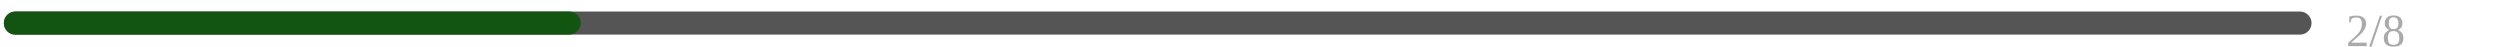
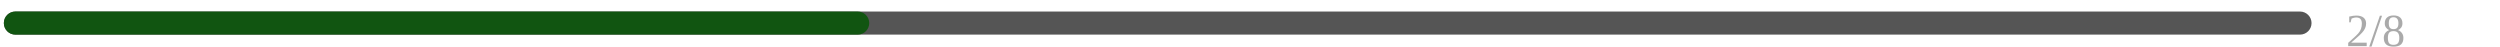
<svg xmlns="http://www.w3.org/2000/svg" width="650" height="12">
  <rect width="600" height="6" x="1" y="3" rx="3" ry="3" fill="#555" />
  <text x="610" y="12" textLength="30" fill="#AAA" lengthAdjust="">2/8</text>
-   <rect width="150" height="6" x="1" y="3" rx="3" ry="3" fill="#151" />
+   <rect width="225" height="6" x="1" y="3" rx="3" ry="3" fill="#151" />
</svg>
